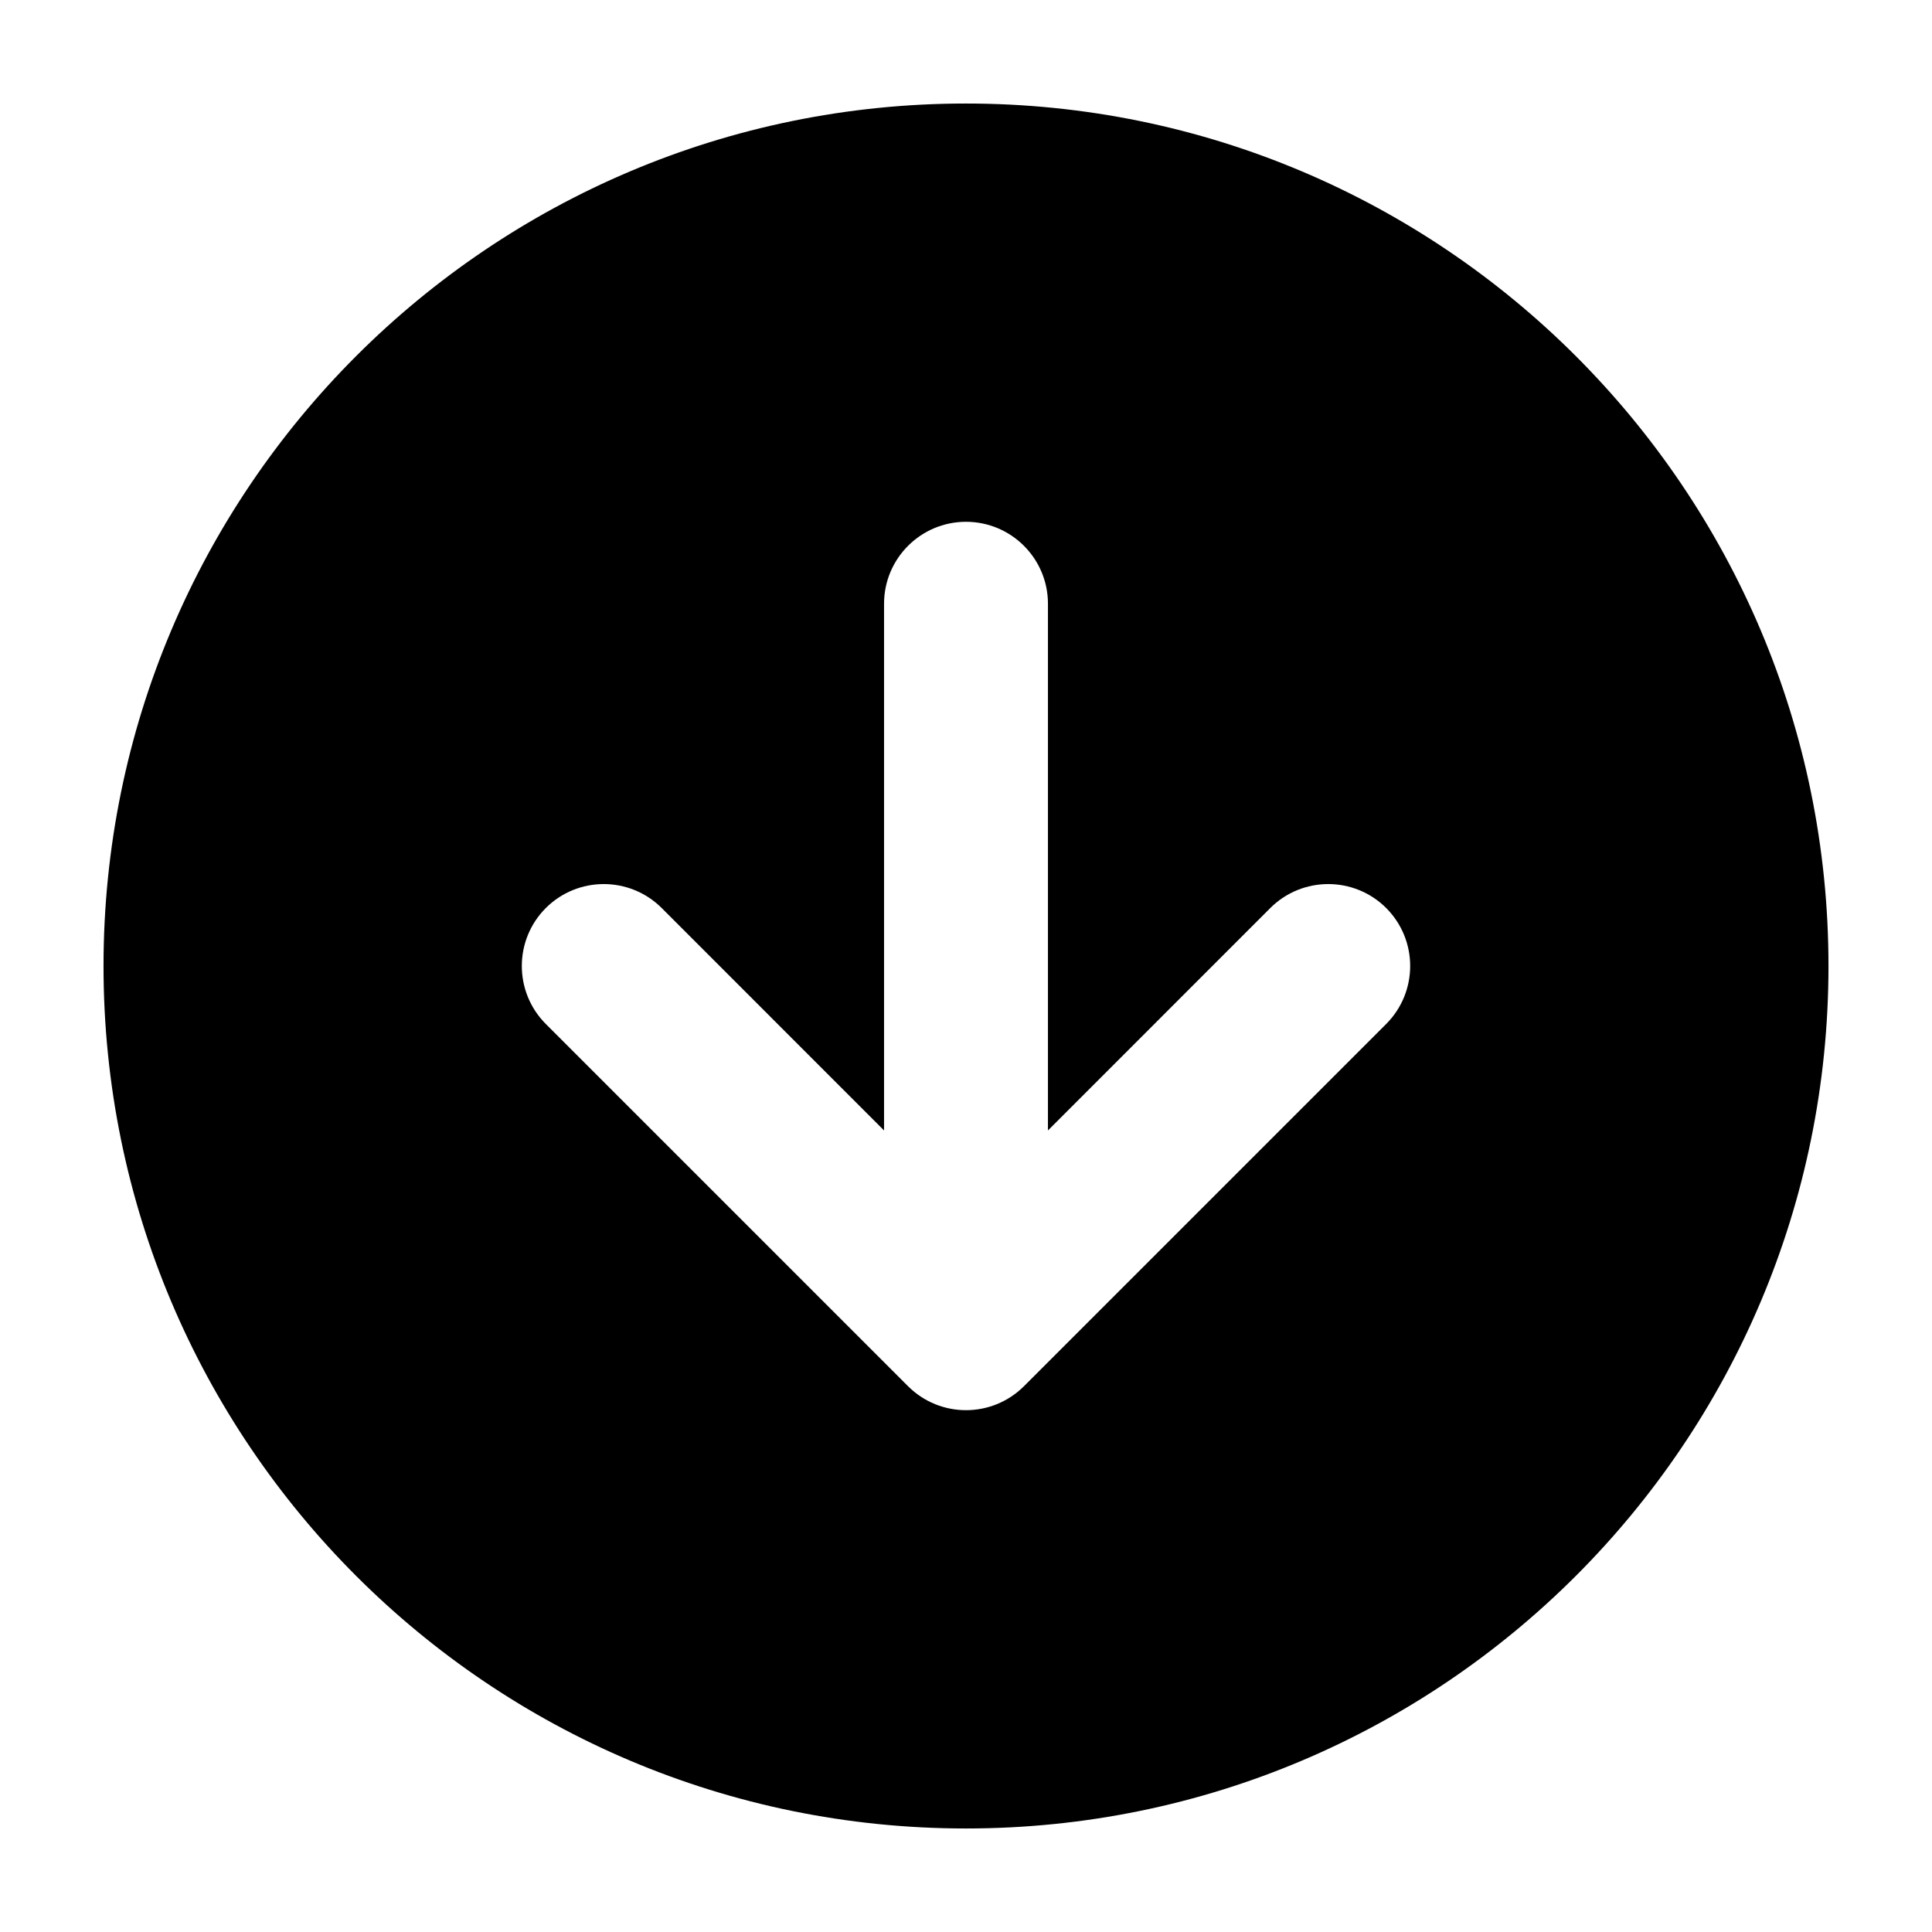
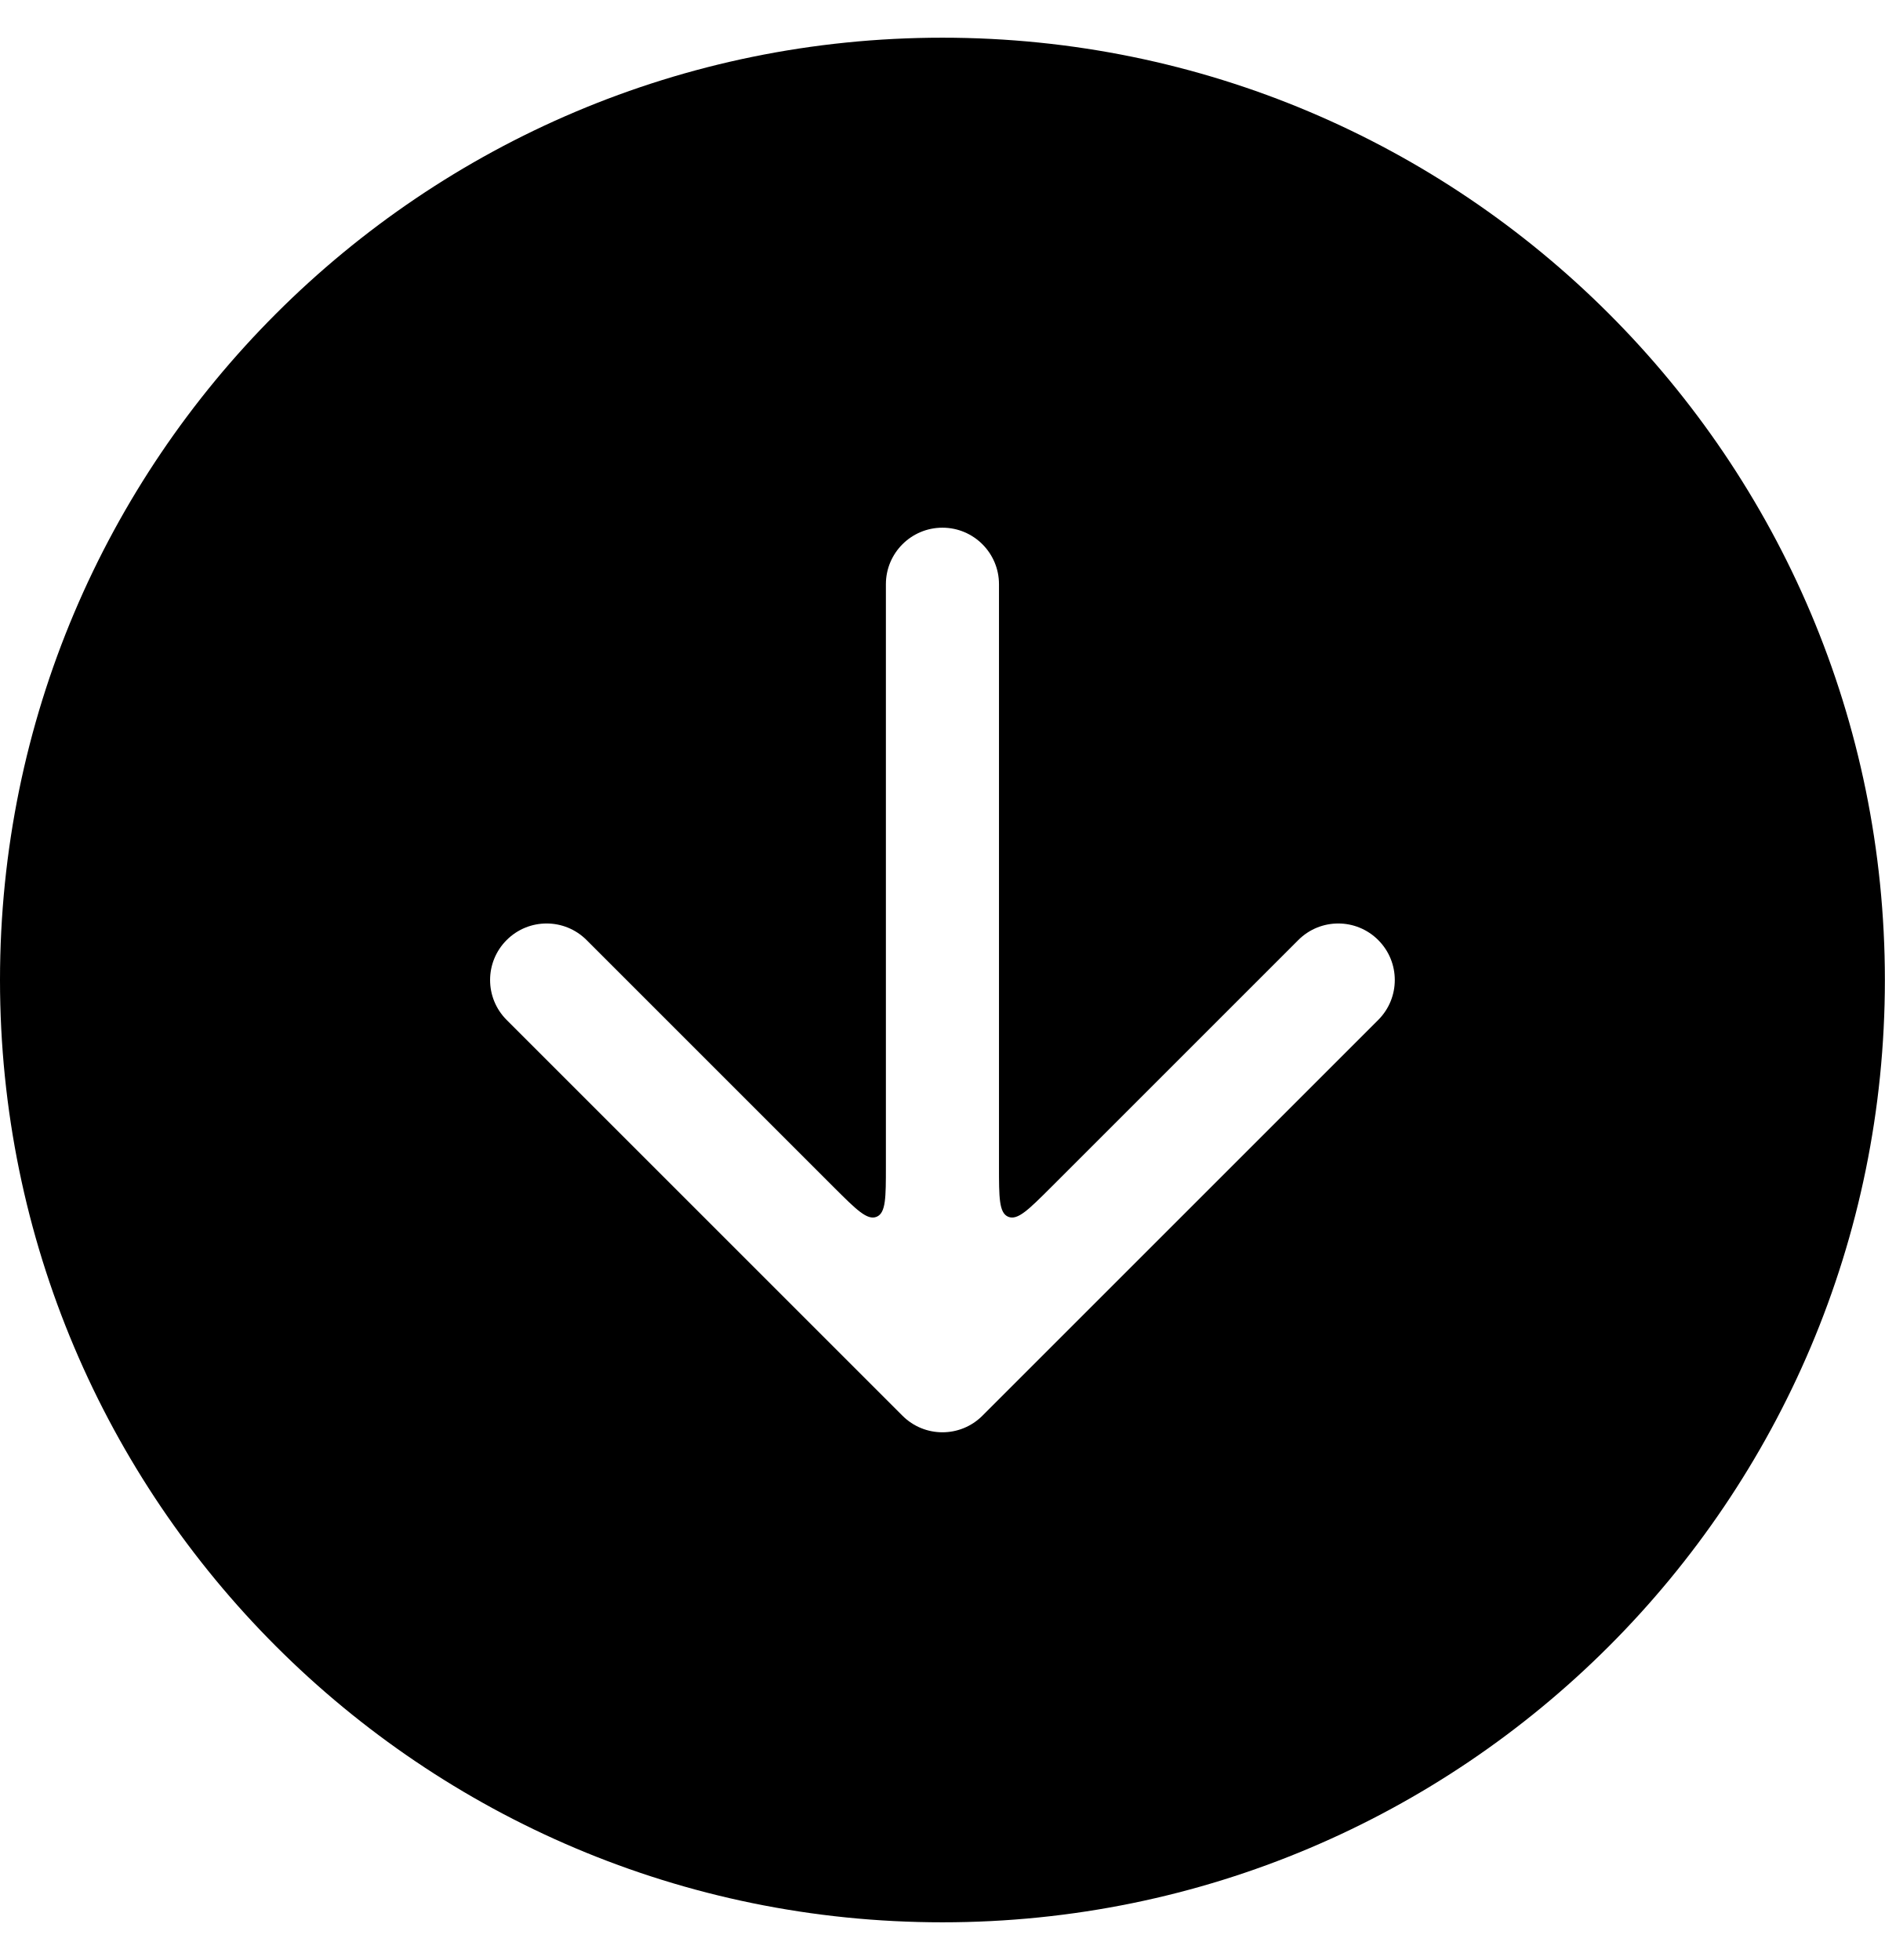
- <svg xmlns="http://www.w3.org/2000/svg" width="24" height="24" viewBox="0 0 24 24" fill="none">
-   <path fill-rule="evenodd" clip-rule="evenodd" d="M1.286 12C1.286 6.082 6.082 1.286 12 1.286C17.917 1.286 22.714 6.082 22.714 12C22.714 17.918 17.917 22.714 12 22.714C6.082 22.714 1.286 17.918 1.286 12ZM10.982 7.5C10.982 6.938 11.438 6.482 12 6.482C12.562 6.482 13.018 6.938 13.018 7.5V14.043L15.78 11.28C16.178 10.883 16.822 10.883 17.22 11.28C17.617 11.678 17.617 12.322 17.22 12.72L12.72 17.22C12.322 17.617 11.678 17.617 11.28 17.22L6.78 12.72C6.383 12.322 6.383 11.678 6.78 11.28C7.178 10.883 7.822 10.883 8.22 11.28L10.982 14.043V7.5Z" fill="currentColor" />
+ <svg xmlns="http://www.w3.org/2000/svg" width="25" height="26" viewBox="0 0 25 26" fill="none">
+   <path fill-rule="evenodd" clip-rule="evenodd" d="M0 13C0 6.096 5.596 0.5 12.5 0.5C19.404 0.5 25 6.096 25 13C25 19.904 19.404 25.5 12.5 25.5C5.596 25.5 0 19.904 0 13ZM13.25 7.75C13.25 7.336 12.914 7 12.5 7C12.086 7 11.75 7.336 11.75 7.75V15.474C11.75 15.885 11.75 16.09 11.627 16.141C11.503 16.192 11.358 16.047 11.067 15.757L7.78 12.47C7.487 12.177 7.013 12.177 6.72 12.47C6.427 12.763 6.427 13.237 6.72 13.53L11.97 18.78C12.263 19.073 12.737 19.073 13.03 18.78L18.28 13.53C18.573 13.237 18.573 12.763 18.28 12.47C17.987 12.177 17.513 12.177 17.22 12.47L13.933 15.757C13.642 16.047 13.497 16.192 13.373 16.141C13.25 16.09 13.25 15.885 13.25 15.474V7.75Z" fill="currentColor" />
</svg>
